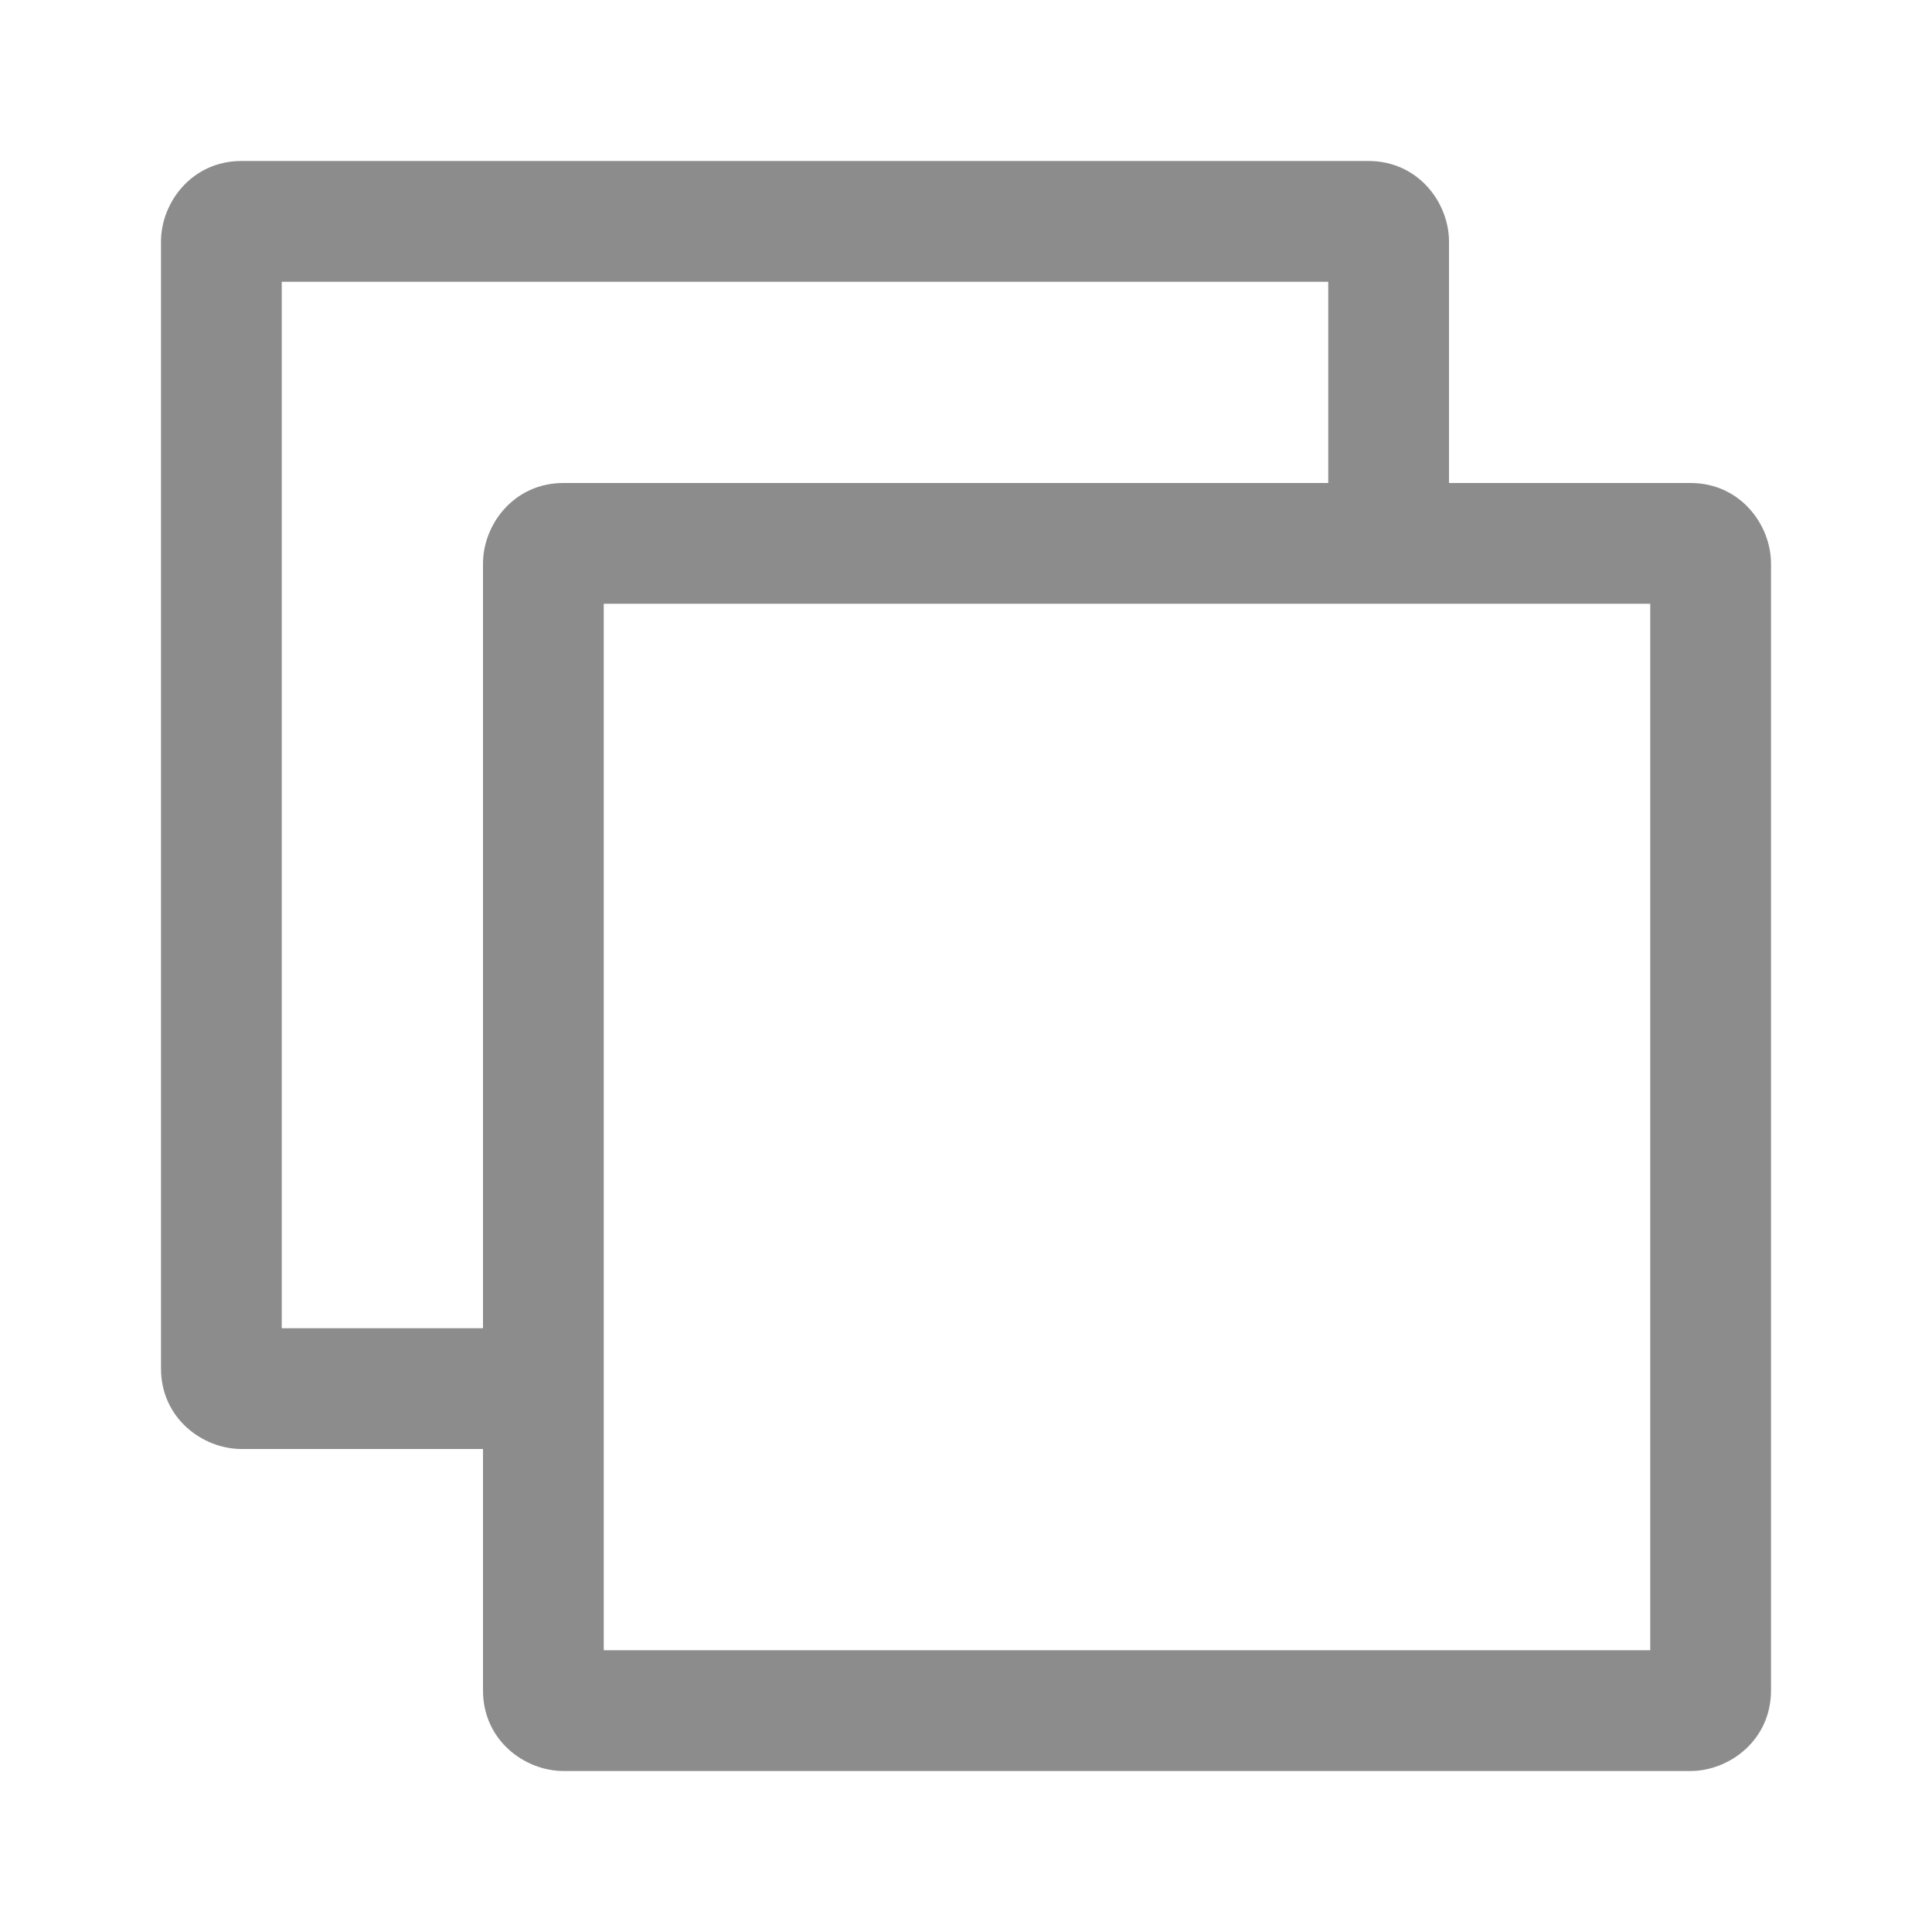
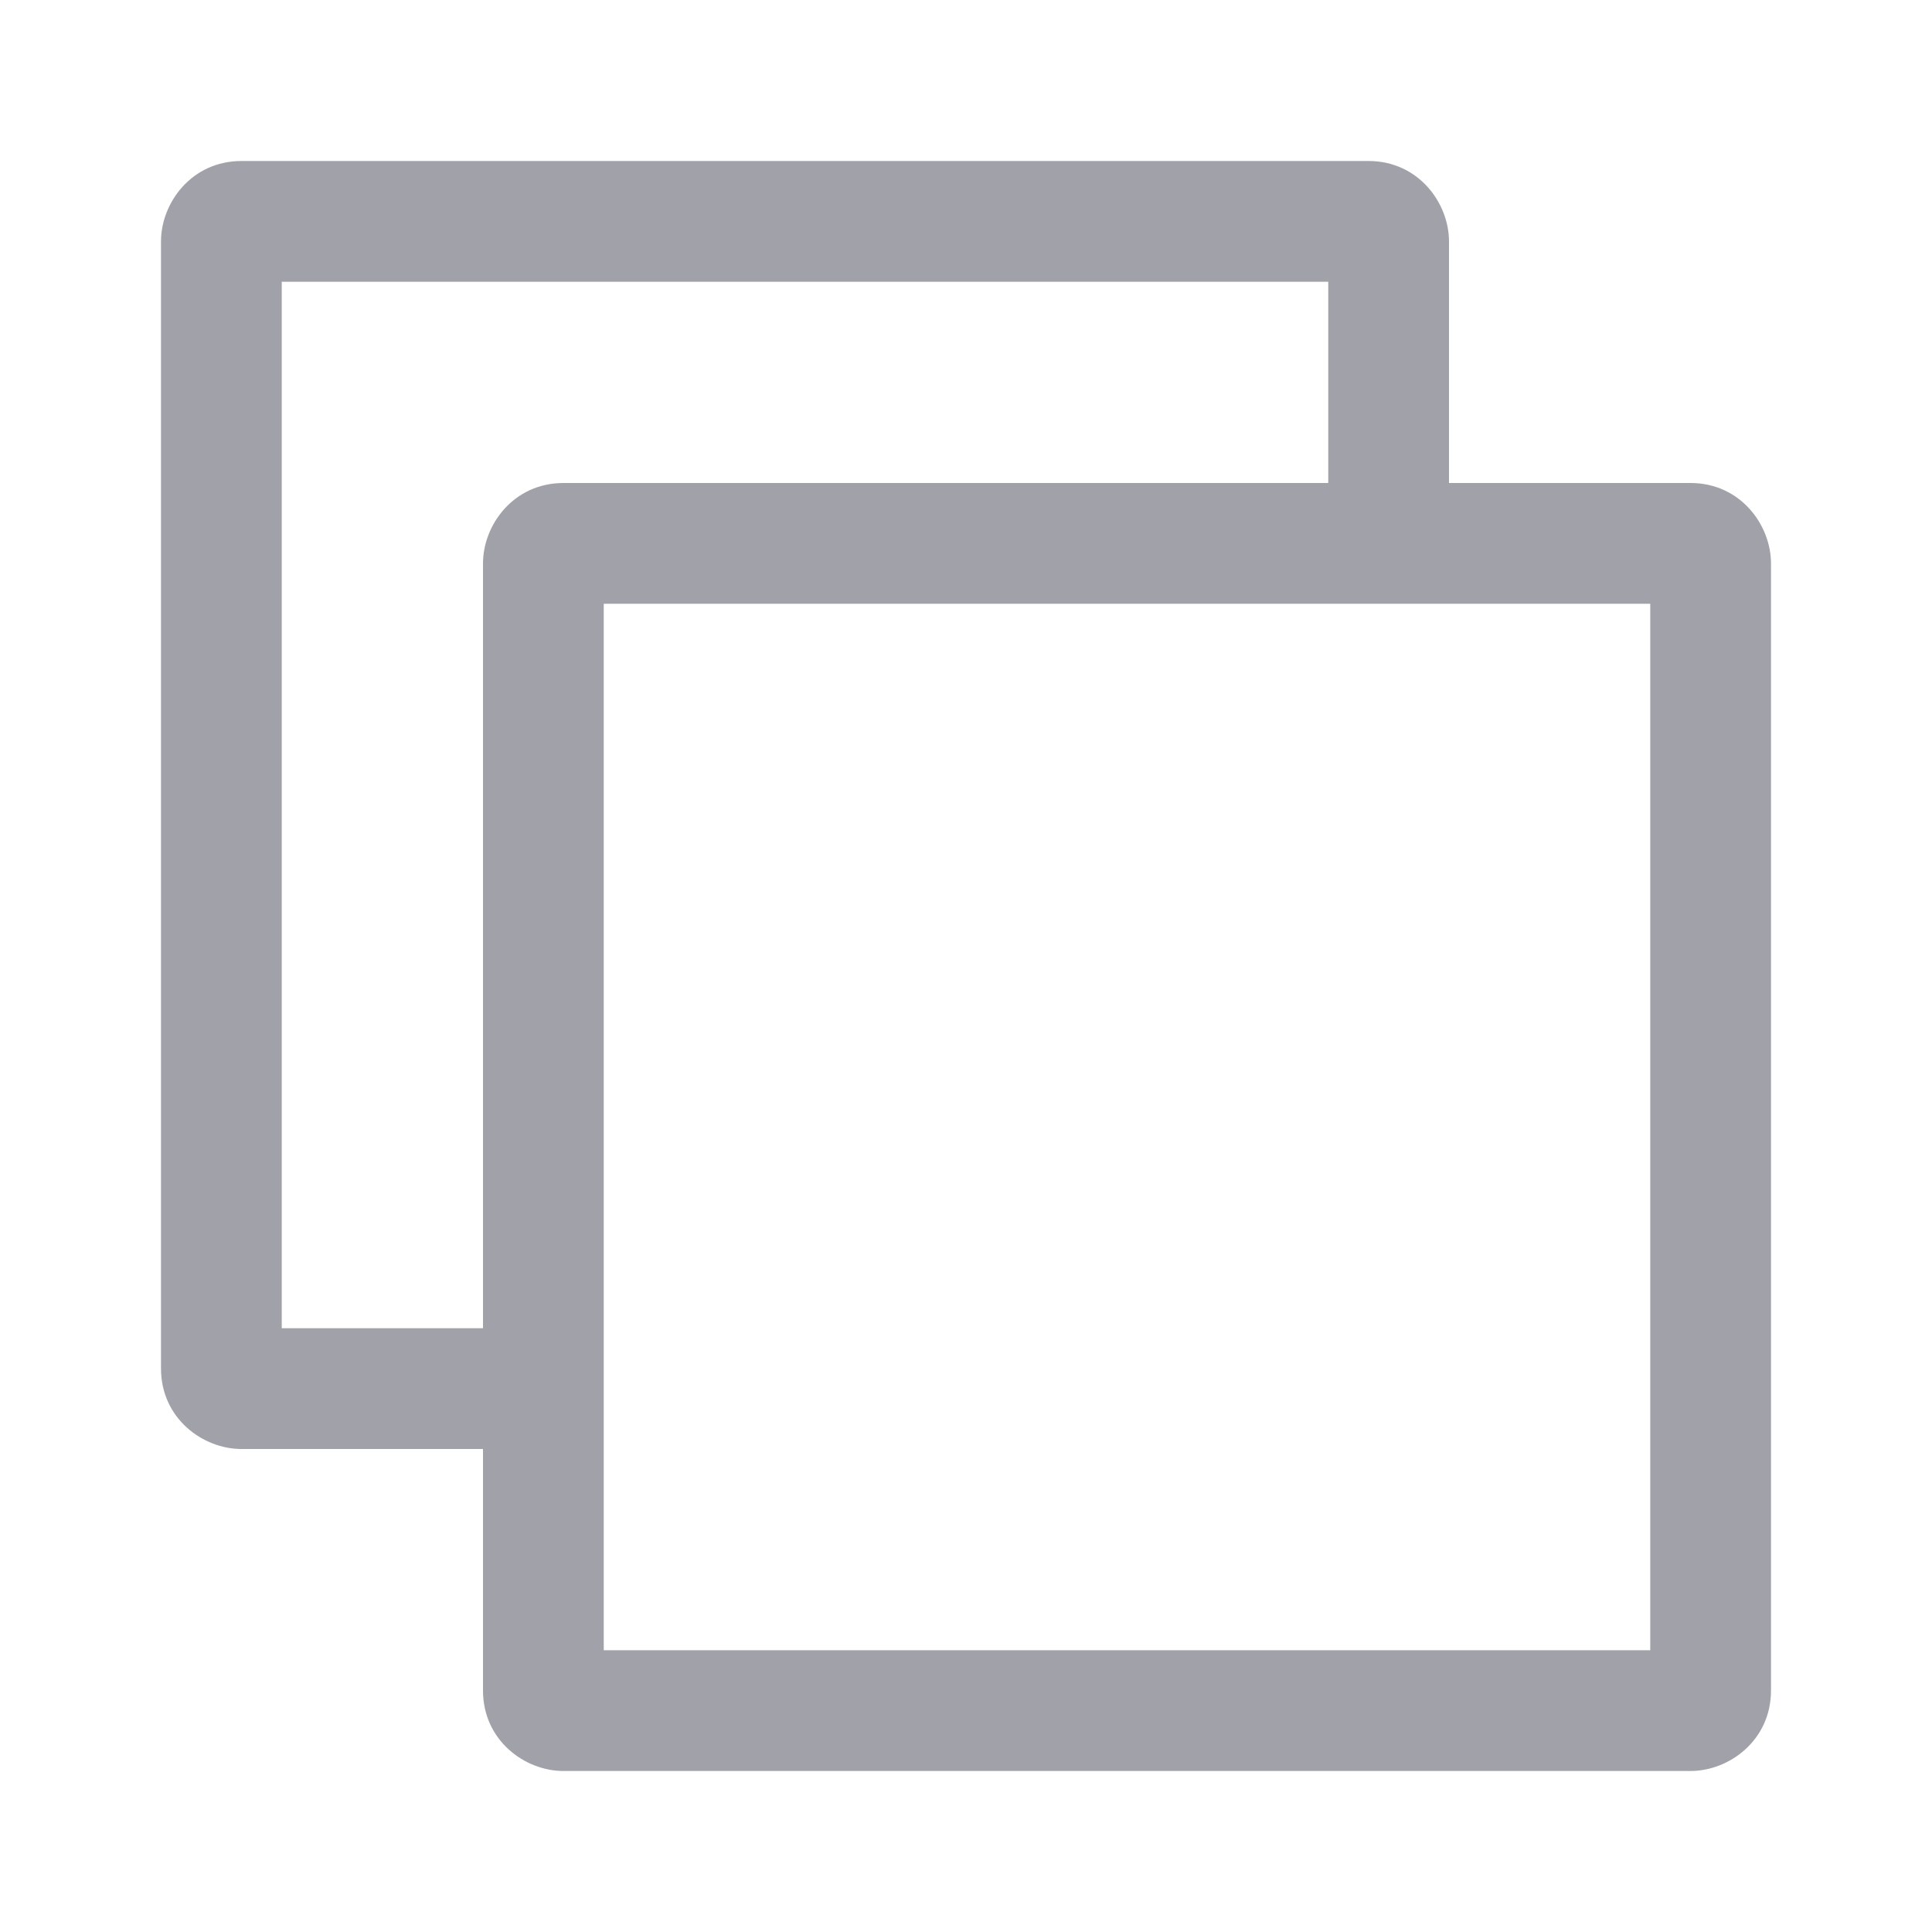
<svg xmlns="http://www.w3.org/2000/svg" clip-rule="evenodd" fill-rule="evenodd" stroke-linejoin="round" stroke-miterlimit="2" viewBox="0 0 24 24">
-   <path fill="#8c8c8c" d="m6 18h-3c-.48 0-1-.379-1-1v-14c0-.481.38-1 1-1h14c.621 0 1 .522 1 1v3h3c.621 0 1 .522 1 1v14c0 .621-.522 1-1 1h-14c-.48 0-1-.379-1-1zm1.5-10.5v13h13v-13zm9-1.5v-2.5h-13v13h2.5v-9.5c0-.481.38-1 1-1z" fill-rule="nonzero" />
+   <path fill="#a1a1aa" d="m6 18h-3c-.48 0-1-.379-1-1v-14c0-.481.38-1 1-1h14c.621 0 1 .522 1 1v3h3c.621 0 1 .522 1 1v14c0 .621-.522 1-1 1h-14c-.48 0-1-.379-1-1zm1.5-10.5v13h13v-13zm9-1.5v-2.5h-13v13h2.5v-9.5c0-.481.38-1 1-1z" fill-rule="nonzero" />
</svg>
